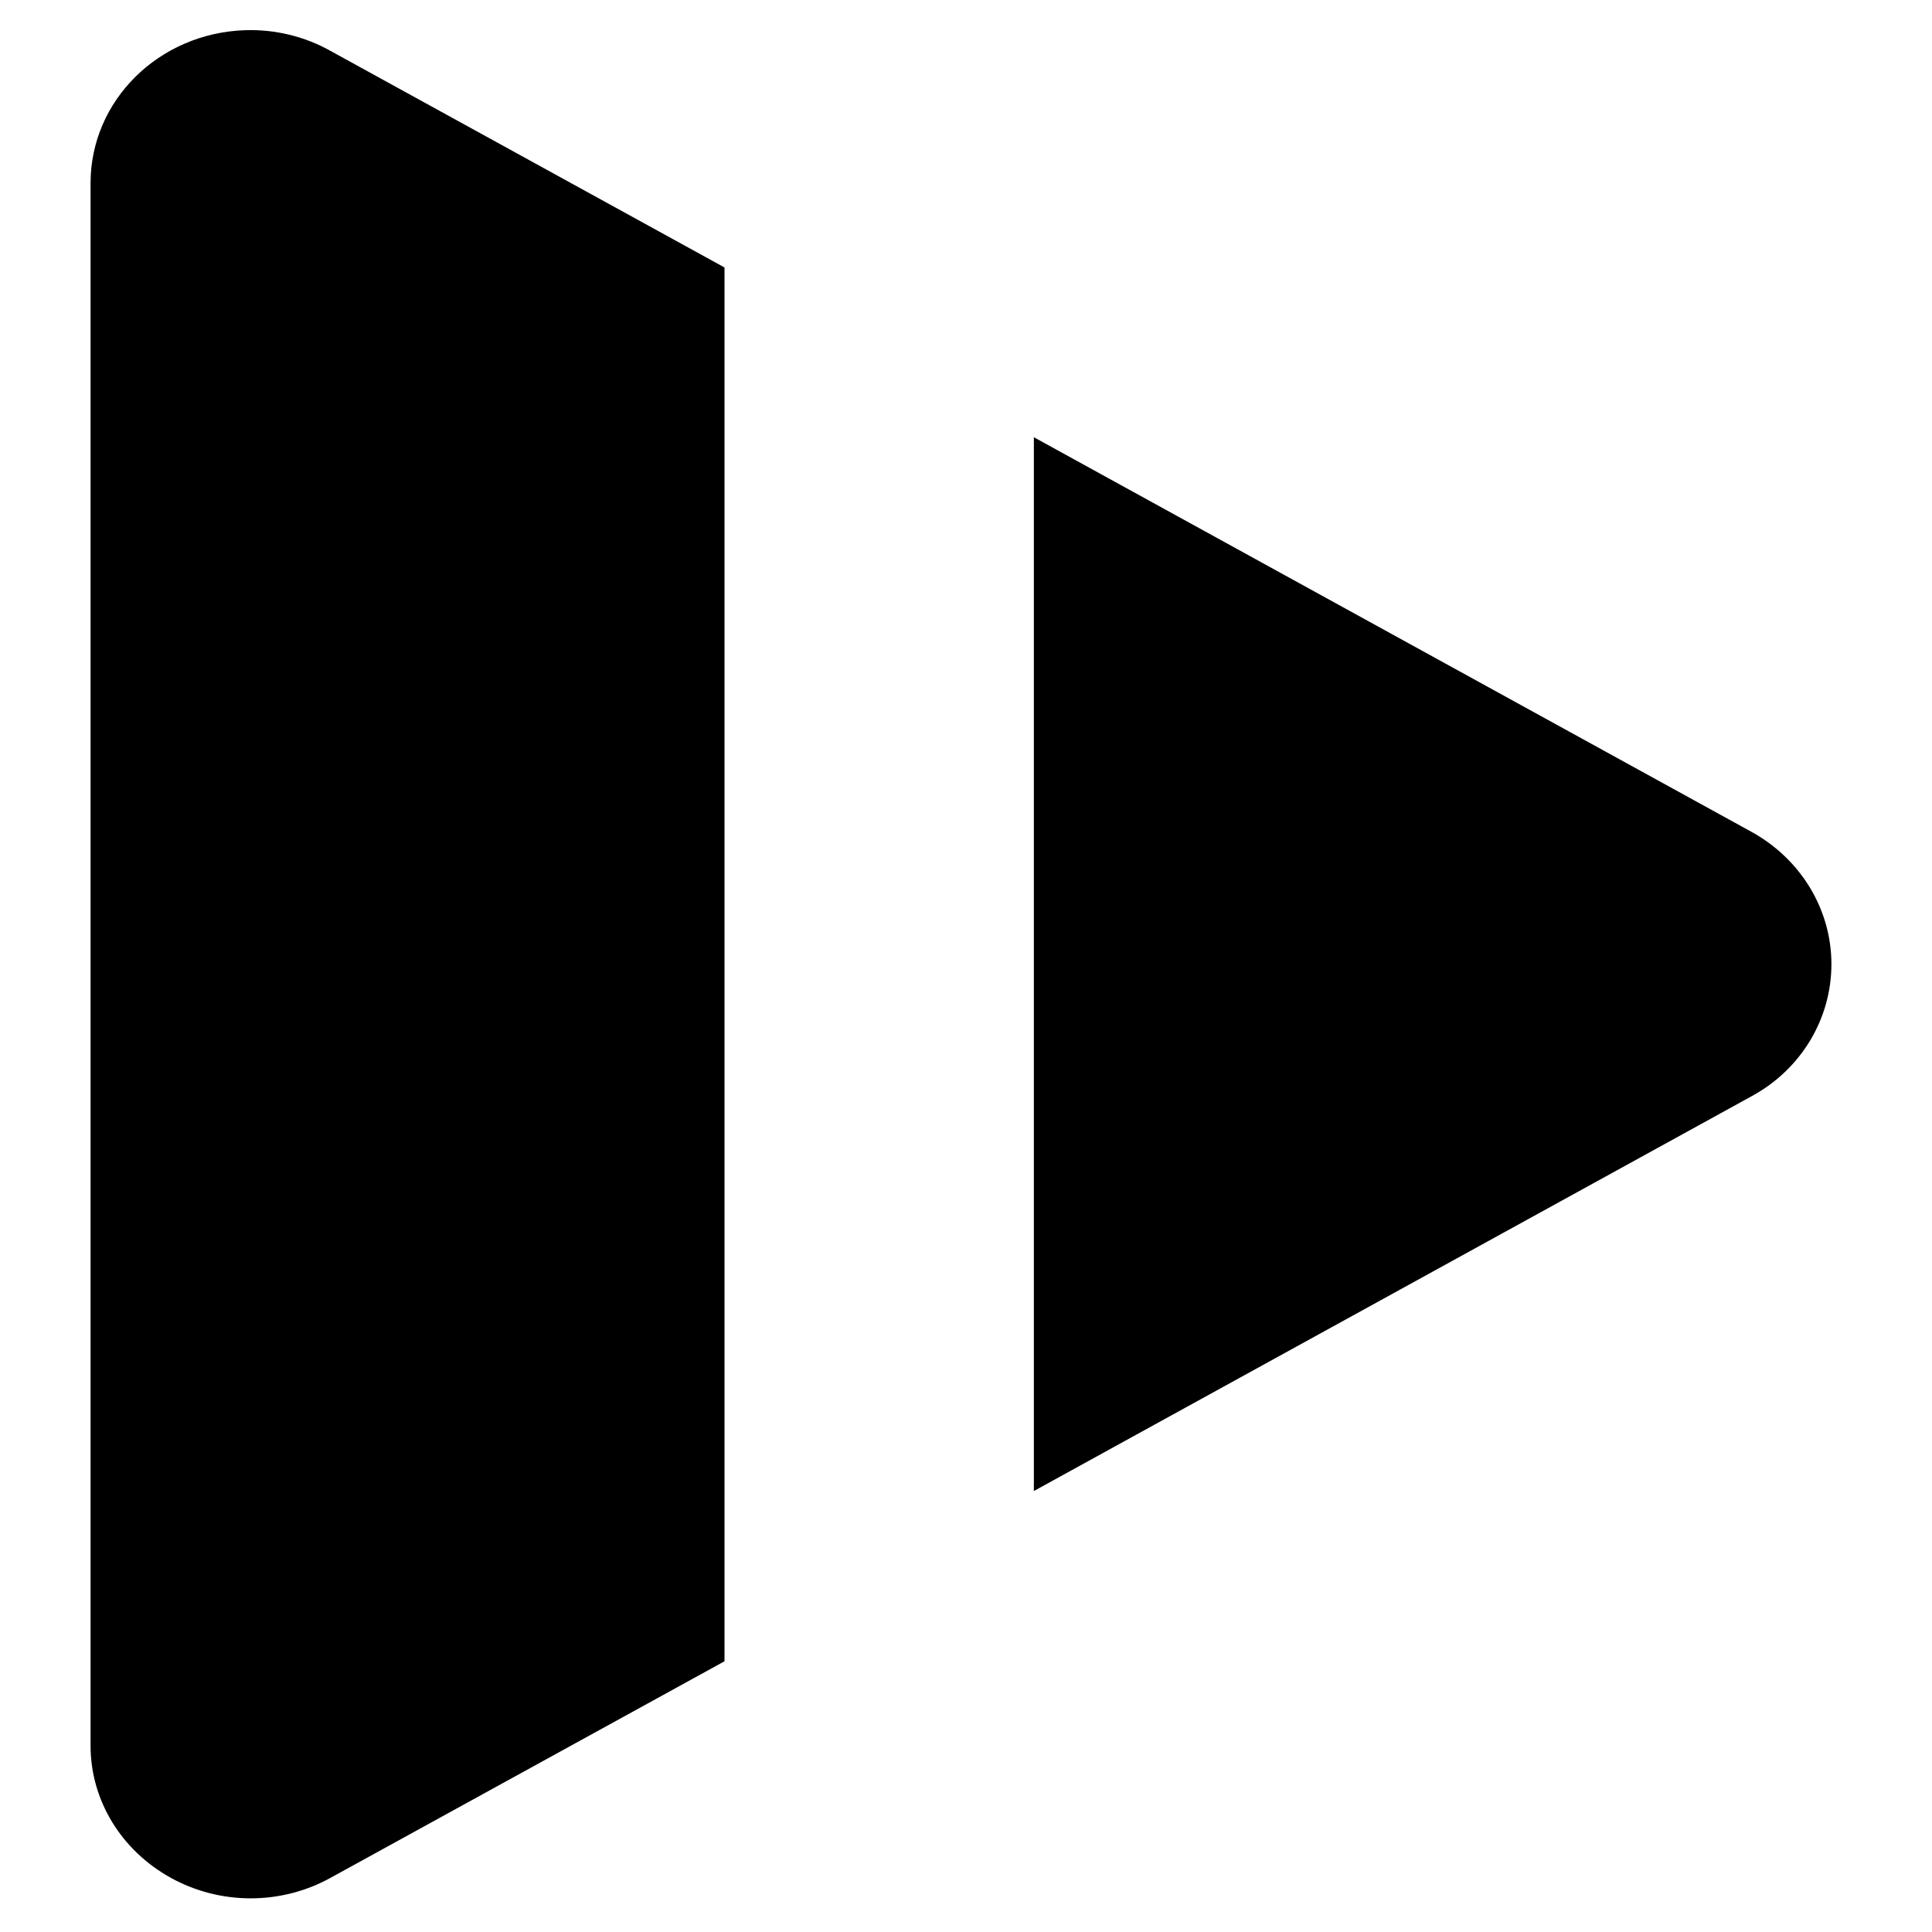
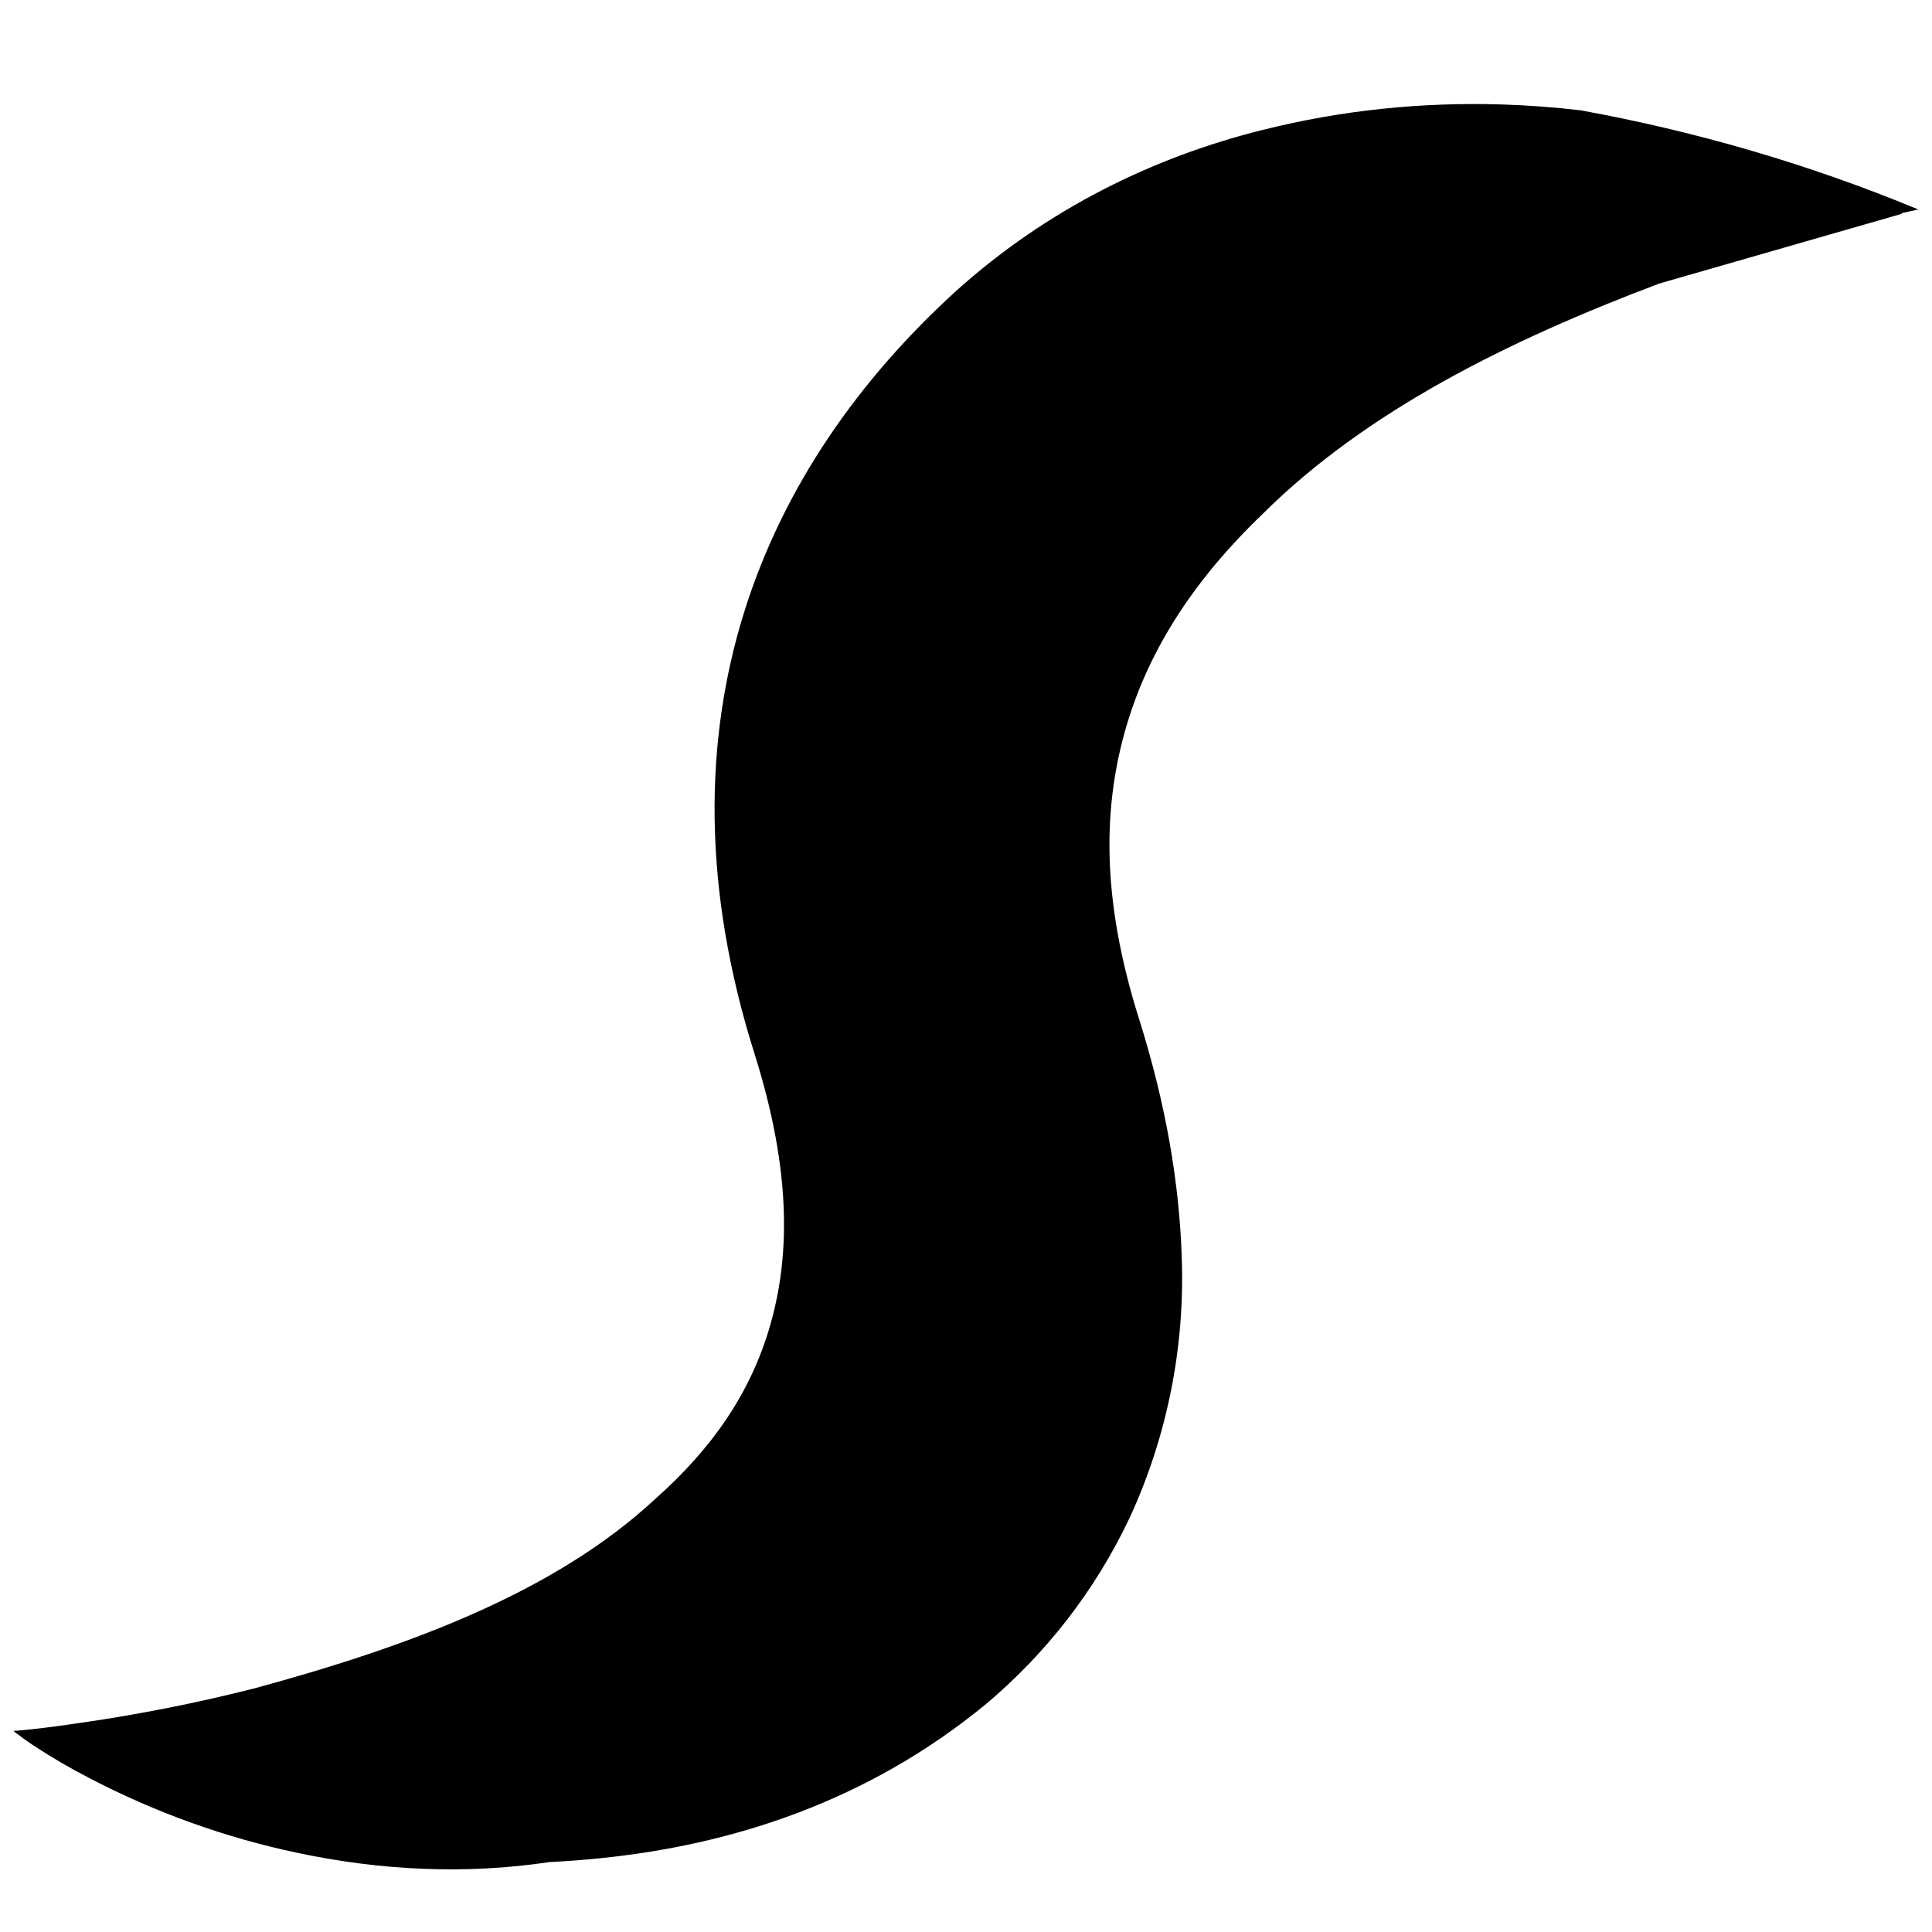
- <svg xmlns="http://www.w3.org/2000/svg" height="16px" viewBox="0 0 16 16" width="16px">
-   <path d="m 2.031 0.25 c -0.715 0.023 -1.281 0.582 -1.281 1.266 v 12.941 c 0 0.453 0.254 0.867 0.664 1.094 c 0.41 0.227 0.914 0.227 1.324 0 l 3.262 -1.793 v -11.543 l -3.262 -1.793 c -0.215 -0.121 -0.461 -0.18 -0.707 -0.172 z m 6.531 3.371 v 8.727 l 5.945 -3.27 c 0.41 -0.223 0.66 -0.641 0.66 -1.094 c 0 -0.449 -0.25 -0.867 -0.66 -1.094 z m 0 0" />
+ <svg xmlns="http://www.w3.org/2000/svg" xmlns:xlink="http://www.w3.org/1999/xlink" height="16px" viewBox="0 0 16 16" width="16px" version="1.1" id="svg1">
+   <defs id="defs1">
+     <linearGradient xlink:href="#linearGradient17-6" id="linearGradient15" x1="87.966" y1="36.917" x2="37.141" y2="87.741" gradientUnits="userSpaceOnUse" gradientTransform="matrix(0.2061634,0,0,0.2061634,-4.514614,-4.849971)" />
+     <linearGradient id="linearGradient17-6" gradientUnits="userSpaceOnUse" x1="75.763" x2="75.763" y1="102.527" y2="52.316">
+       <stop offset="0" stop-color="#b4b3af" id="stop15" style="stop-color:#a8b6c6;stop-opacity:1;" />
+       <stop offset="0.521" stop-color="#e2e1df" id="stop16" style="stop-color:#71748f;stop-opacity:1;" />
+       <stop offset="1" stop-color="#b5b4b0" id="stop17" style="stop-color:#a8b6c6;stop-opacity:1;" />
+     </linearGradient>
+     <linearGradient xlink:href="#linearGradient12" id="linearGradient13" x1="91.589" y1="37.449" x2="37.323" y2="91.715" gradientUnits="userSpaceOnUse" gradientTransform="matrix(0.2061634,0,0,0.2061634,-5.339268,-5.312554)" />
+     <linearGradient id="linearGradient12" gradientUnits="userSpaceOnUse" x1="75.763" x2="75.763" y1="102.527" y2="52.316">
+       <stop offset="0" stop-color="#b4b3af" id="stop9" style="stop-color:#d0d9e2;stop-opacity:1;" />
+       <stop offset="0.521" stop-color="#e2e1df" id="stop11-9" style="stop-color:#ffffff;stop-opacity:1;" />
+       <stop offset="1" stop-color="#b5b4b0" id="stop12-3" style="stop-color:#cfdae2;stop-opacity:1;" />
+     </linearGradient>
+   </defs>
+   <path id="path2" style="fill:#000000;fill-opacity:1;fill-rule:nonzero;stroke:none;stroke-width:1.237;stroke-linecap:butt;stroke-dasharray:none;stroke-opacity:1;paint-order:normal" d="M 12.436,0.865 C 11.777,0.845 11.113,0.911 10.457,1.076 9.551,1.301 8.674,1.731 7.922,2.406 6.325,3.858 5.379,5.972 6.248,8.725 c 0.309,0.978 0.293,1.683 0.131,2.248 -0.162,0.565 -0.484,1.025 -0.953,1.441 -0.833,0.774 -2.038,1.22 -3.318,1.568 -0.472,0.12 -0.951,0.215 -1.434,0.285 -0.143,0.021 -0.282,0.04 -0.42,0.055 -0.037,0.004 -0.072,0.007 -0.105,0.01 -0.009,8.52e-4 -0.019,0.001 -0.027,0.002 -0.002,1.76e-4 -0.004,-1.44e-4 -0.006,0 h -0.002 c 7.9883e-4,7.46e-4 0.001,0.003 0.002,0.004 0.002,0.002 0.004,0.004 0.006,0.006 0.009,0.008 0.019,0.014 0.029,0.021 0.037,0.029 0.076,0.057 0.117,0.084 0.151,0.1 0.31,0.193 0.473,0.277 0.551,0.287 1.129,0.493 1.715,0.617 0.693,0.148 1.402,0.182 2.094,0.078 0.137,-0.007 0.274,-0.017 0.412,-0.031 1.108,-0.111 2.229,-0.475 3.205,-1.279 C 8.652,13.703 9.066,13.183 9.357,12.566 9.671,11.884 9.812,11.146 9.787,10.424 9.768,9.793 9.652,9.133 9.434,8.441 9.113,7.426 9.136,6.66 9.332,6.002 9.528,5.344 9.919,4.771 10.457,4.256 11.311,3.407 12.485,2.822 13.742,2.348 l 2.01,-0.578 c -0.002,-0.001 -0.005,-0.003 -0.008,-0.004 l 0.143,-0.031 C 14.976,1.357 14.036,1.086 13.092,0.914 12.874,0.888 12.655,0.872 12.436,0.865 Z" />
</svg>
